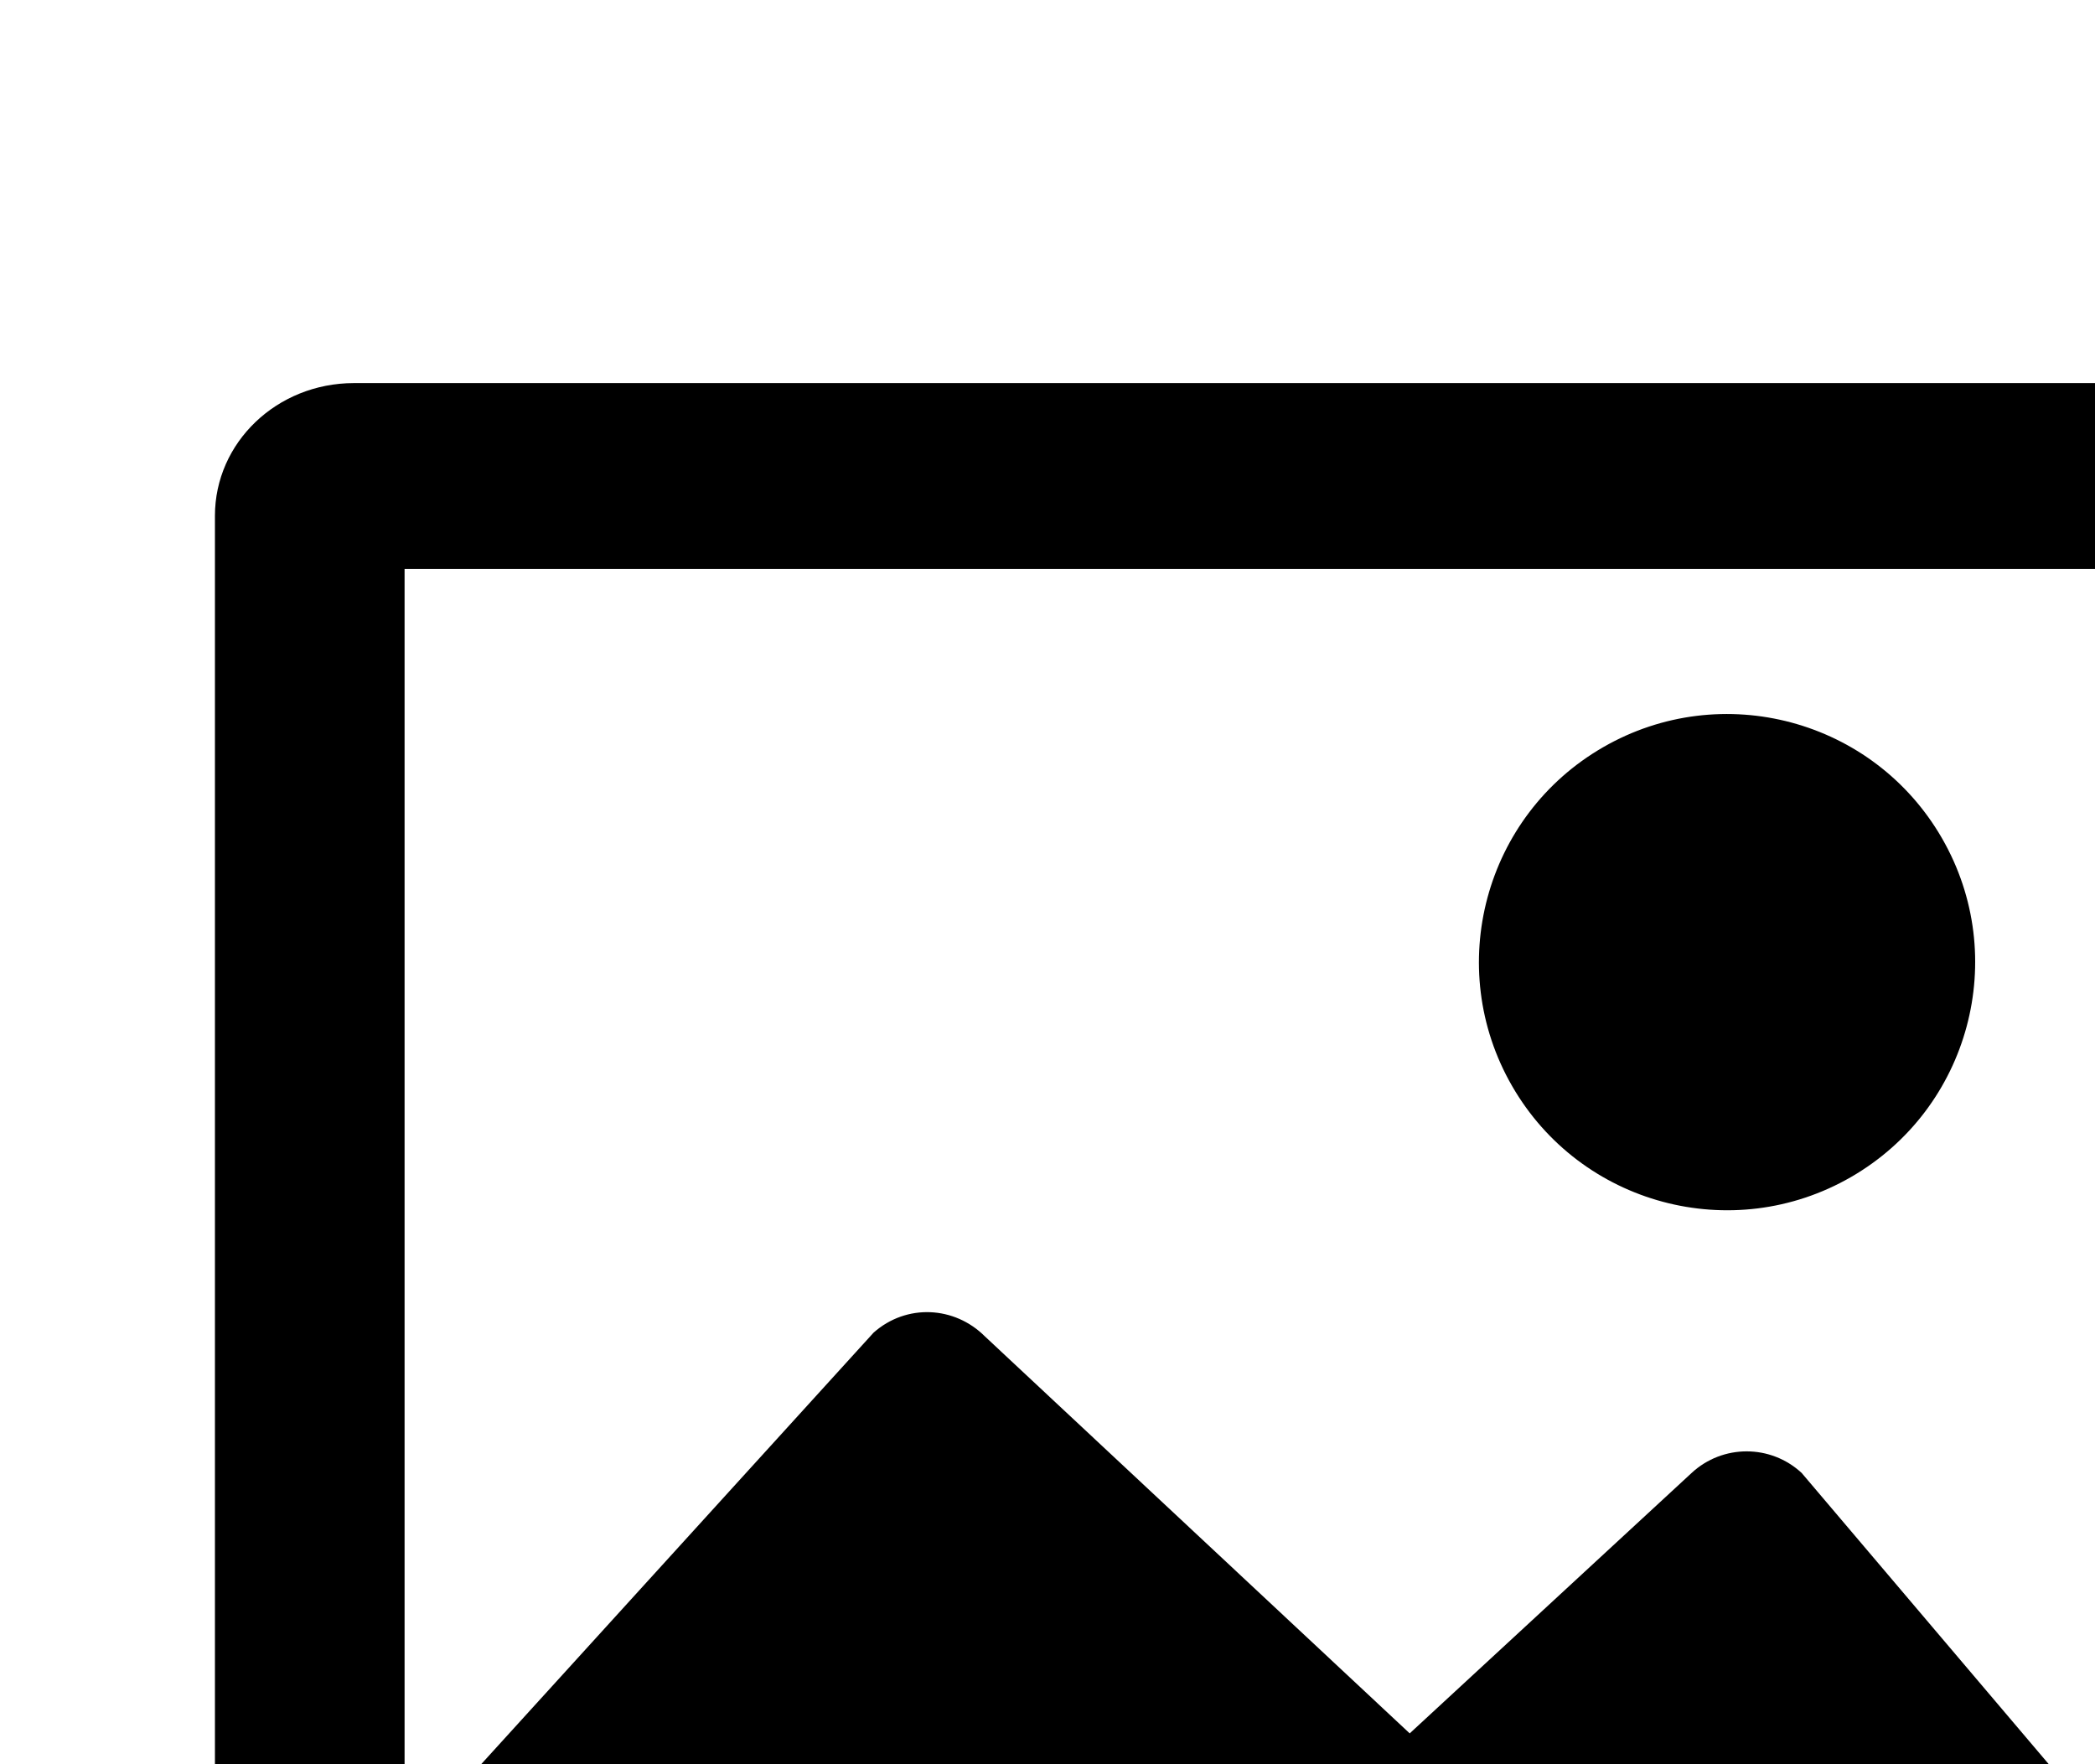
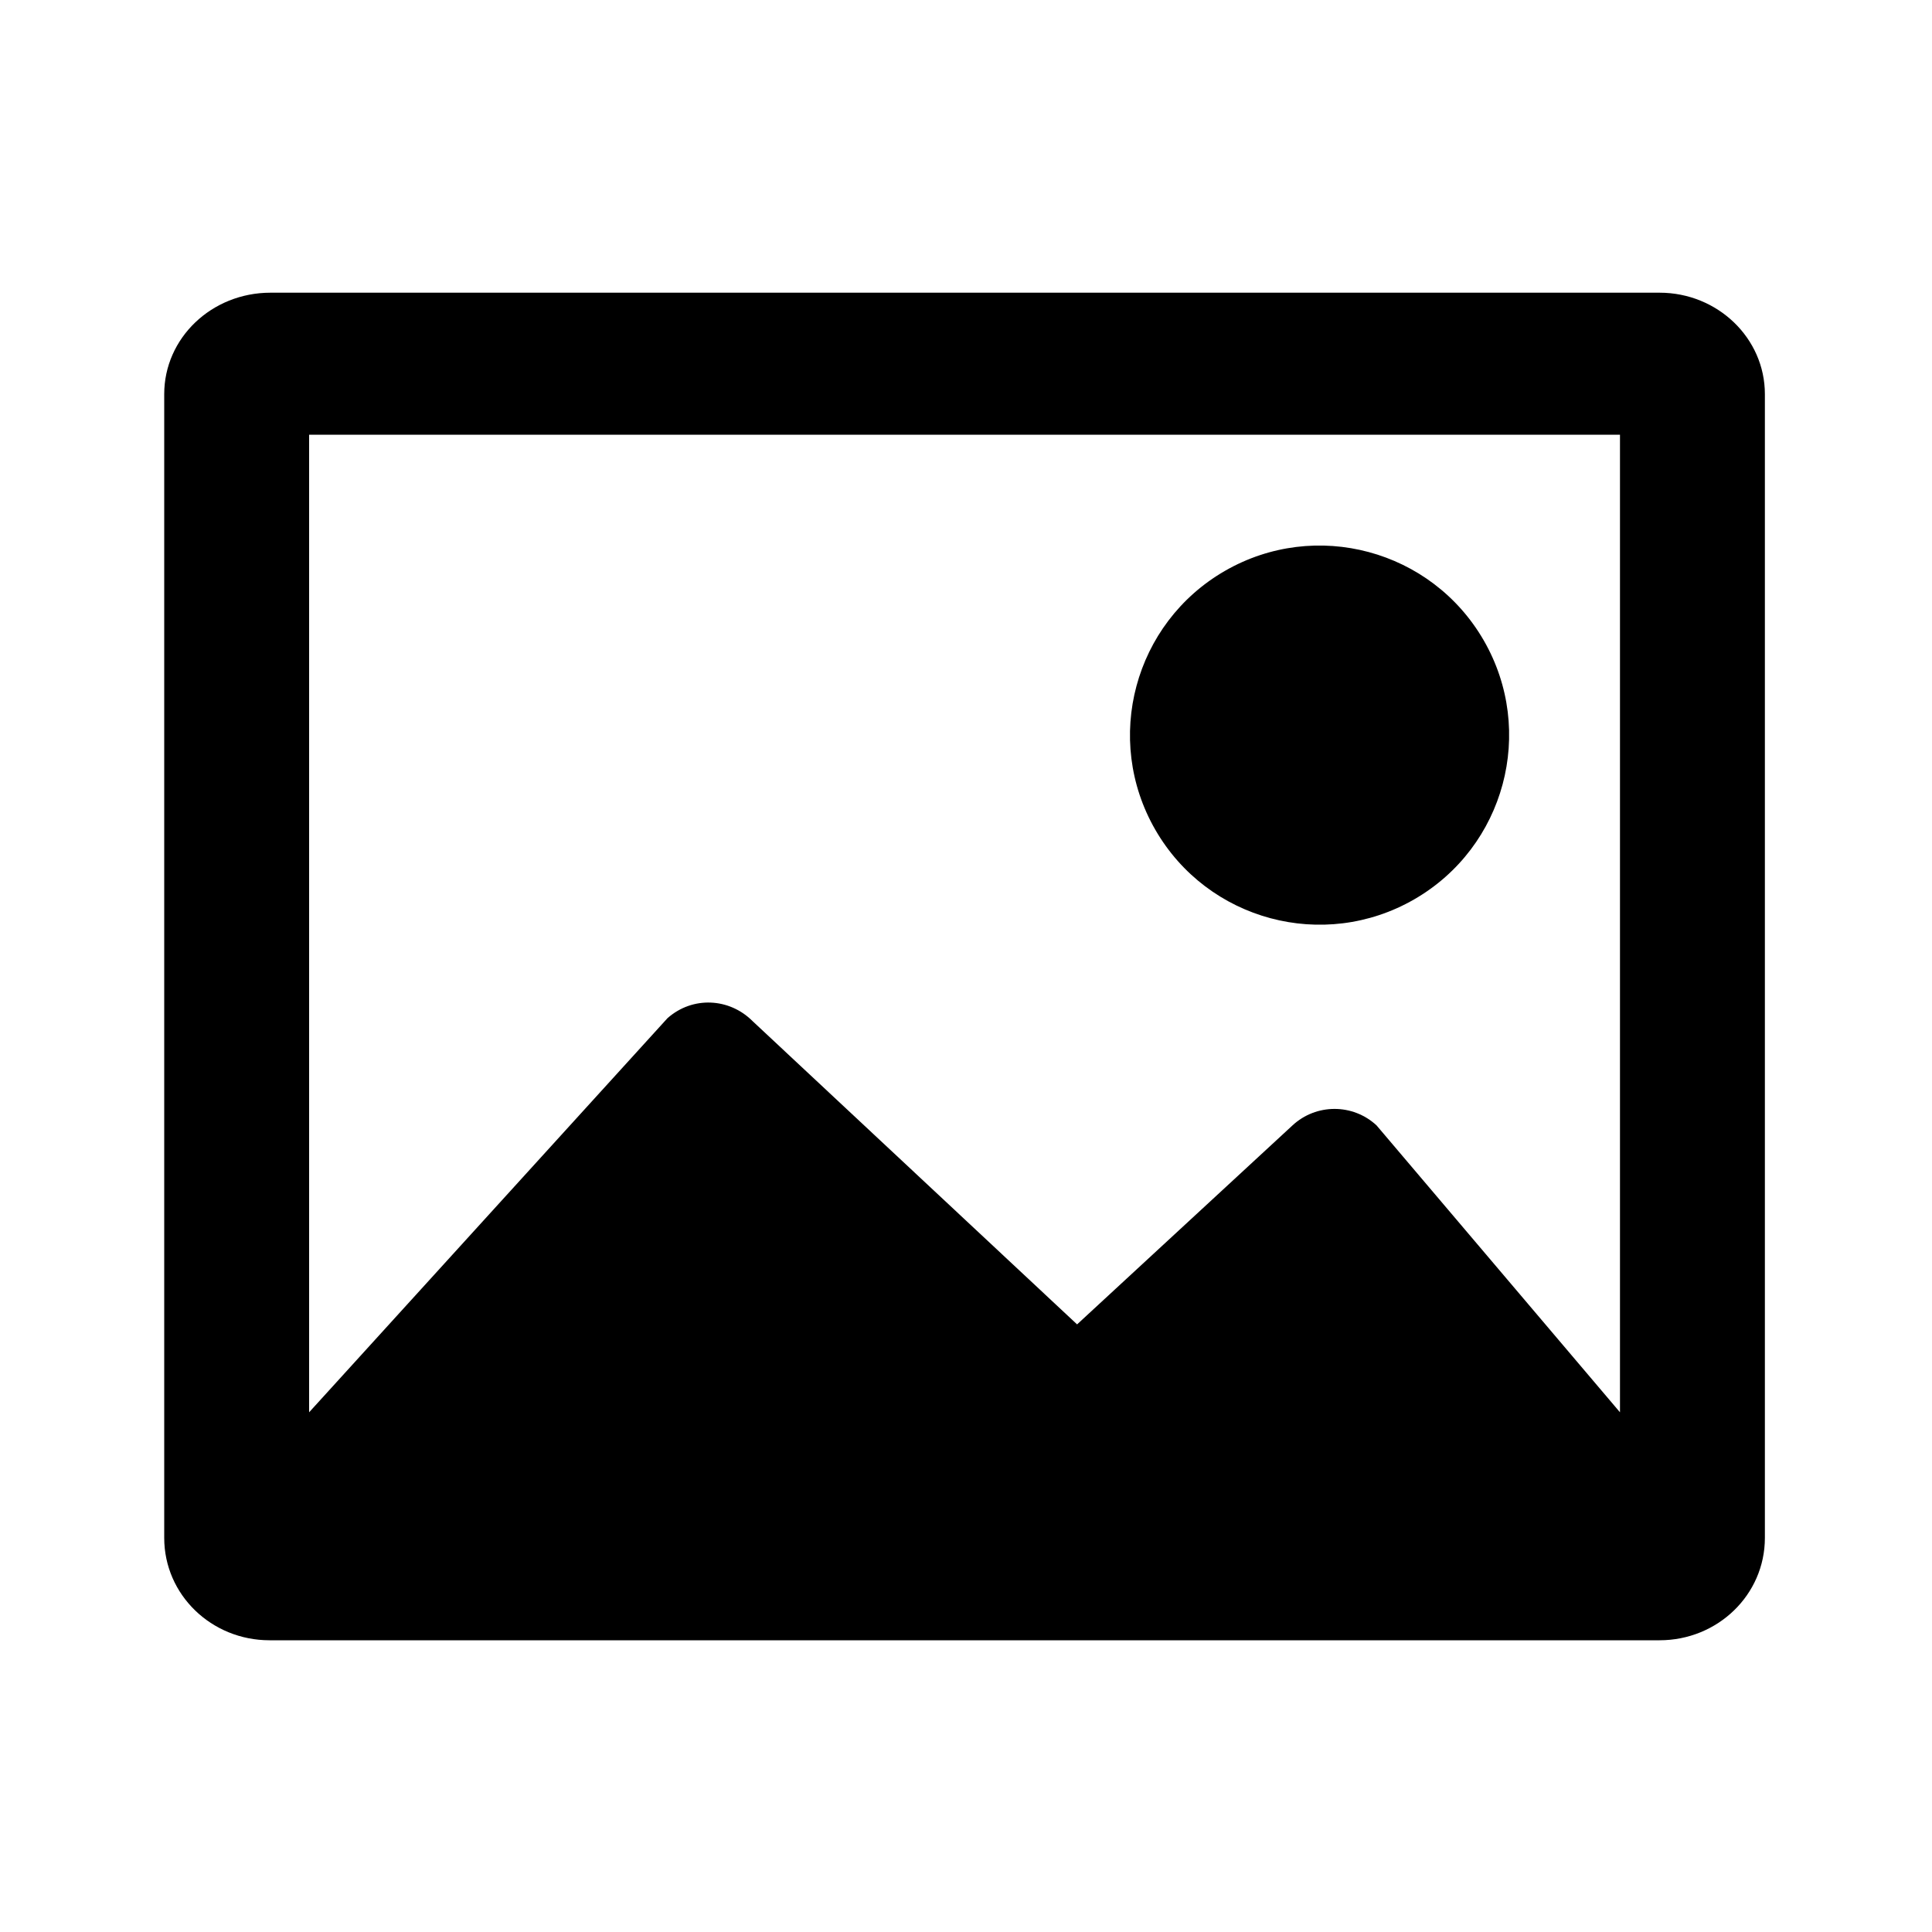
- <svg xmlns="http://www.w3.org/2000/svg">
+ <svg xmlns="http://www.w3.org/2000/svg" viewBox="0 0 20 20">
  <path d="M6.91 10.54c.26-.23.64-.21.88.03l3.36 3.14 2.23-2.06a.64.64 0 0 1 .87 0l2.52 2.97V4.5H3.2v10.12l3.71-4.08zm10.27-7.51c.6 0 1.09.47 1.09 1.05v11.84c0 .59-.49 1.06-1.09 1.06H2.79c-.6 0-1.09-.47-1.09-1.06V4.08c0-.58.49-1.05 1.1-1.05h14.38zm-5.22 5.56a1.96 1.96 0 1 1 3.4-1.96 1.96 1.96 0 0 1-3.4 1.96z" fill-rule="nonzero" />
</svg>
